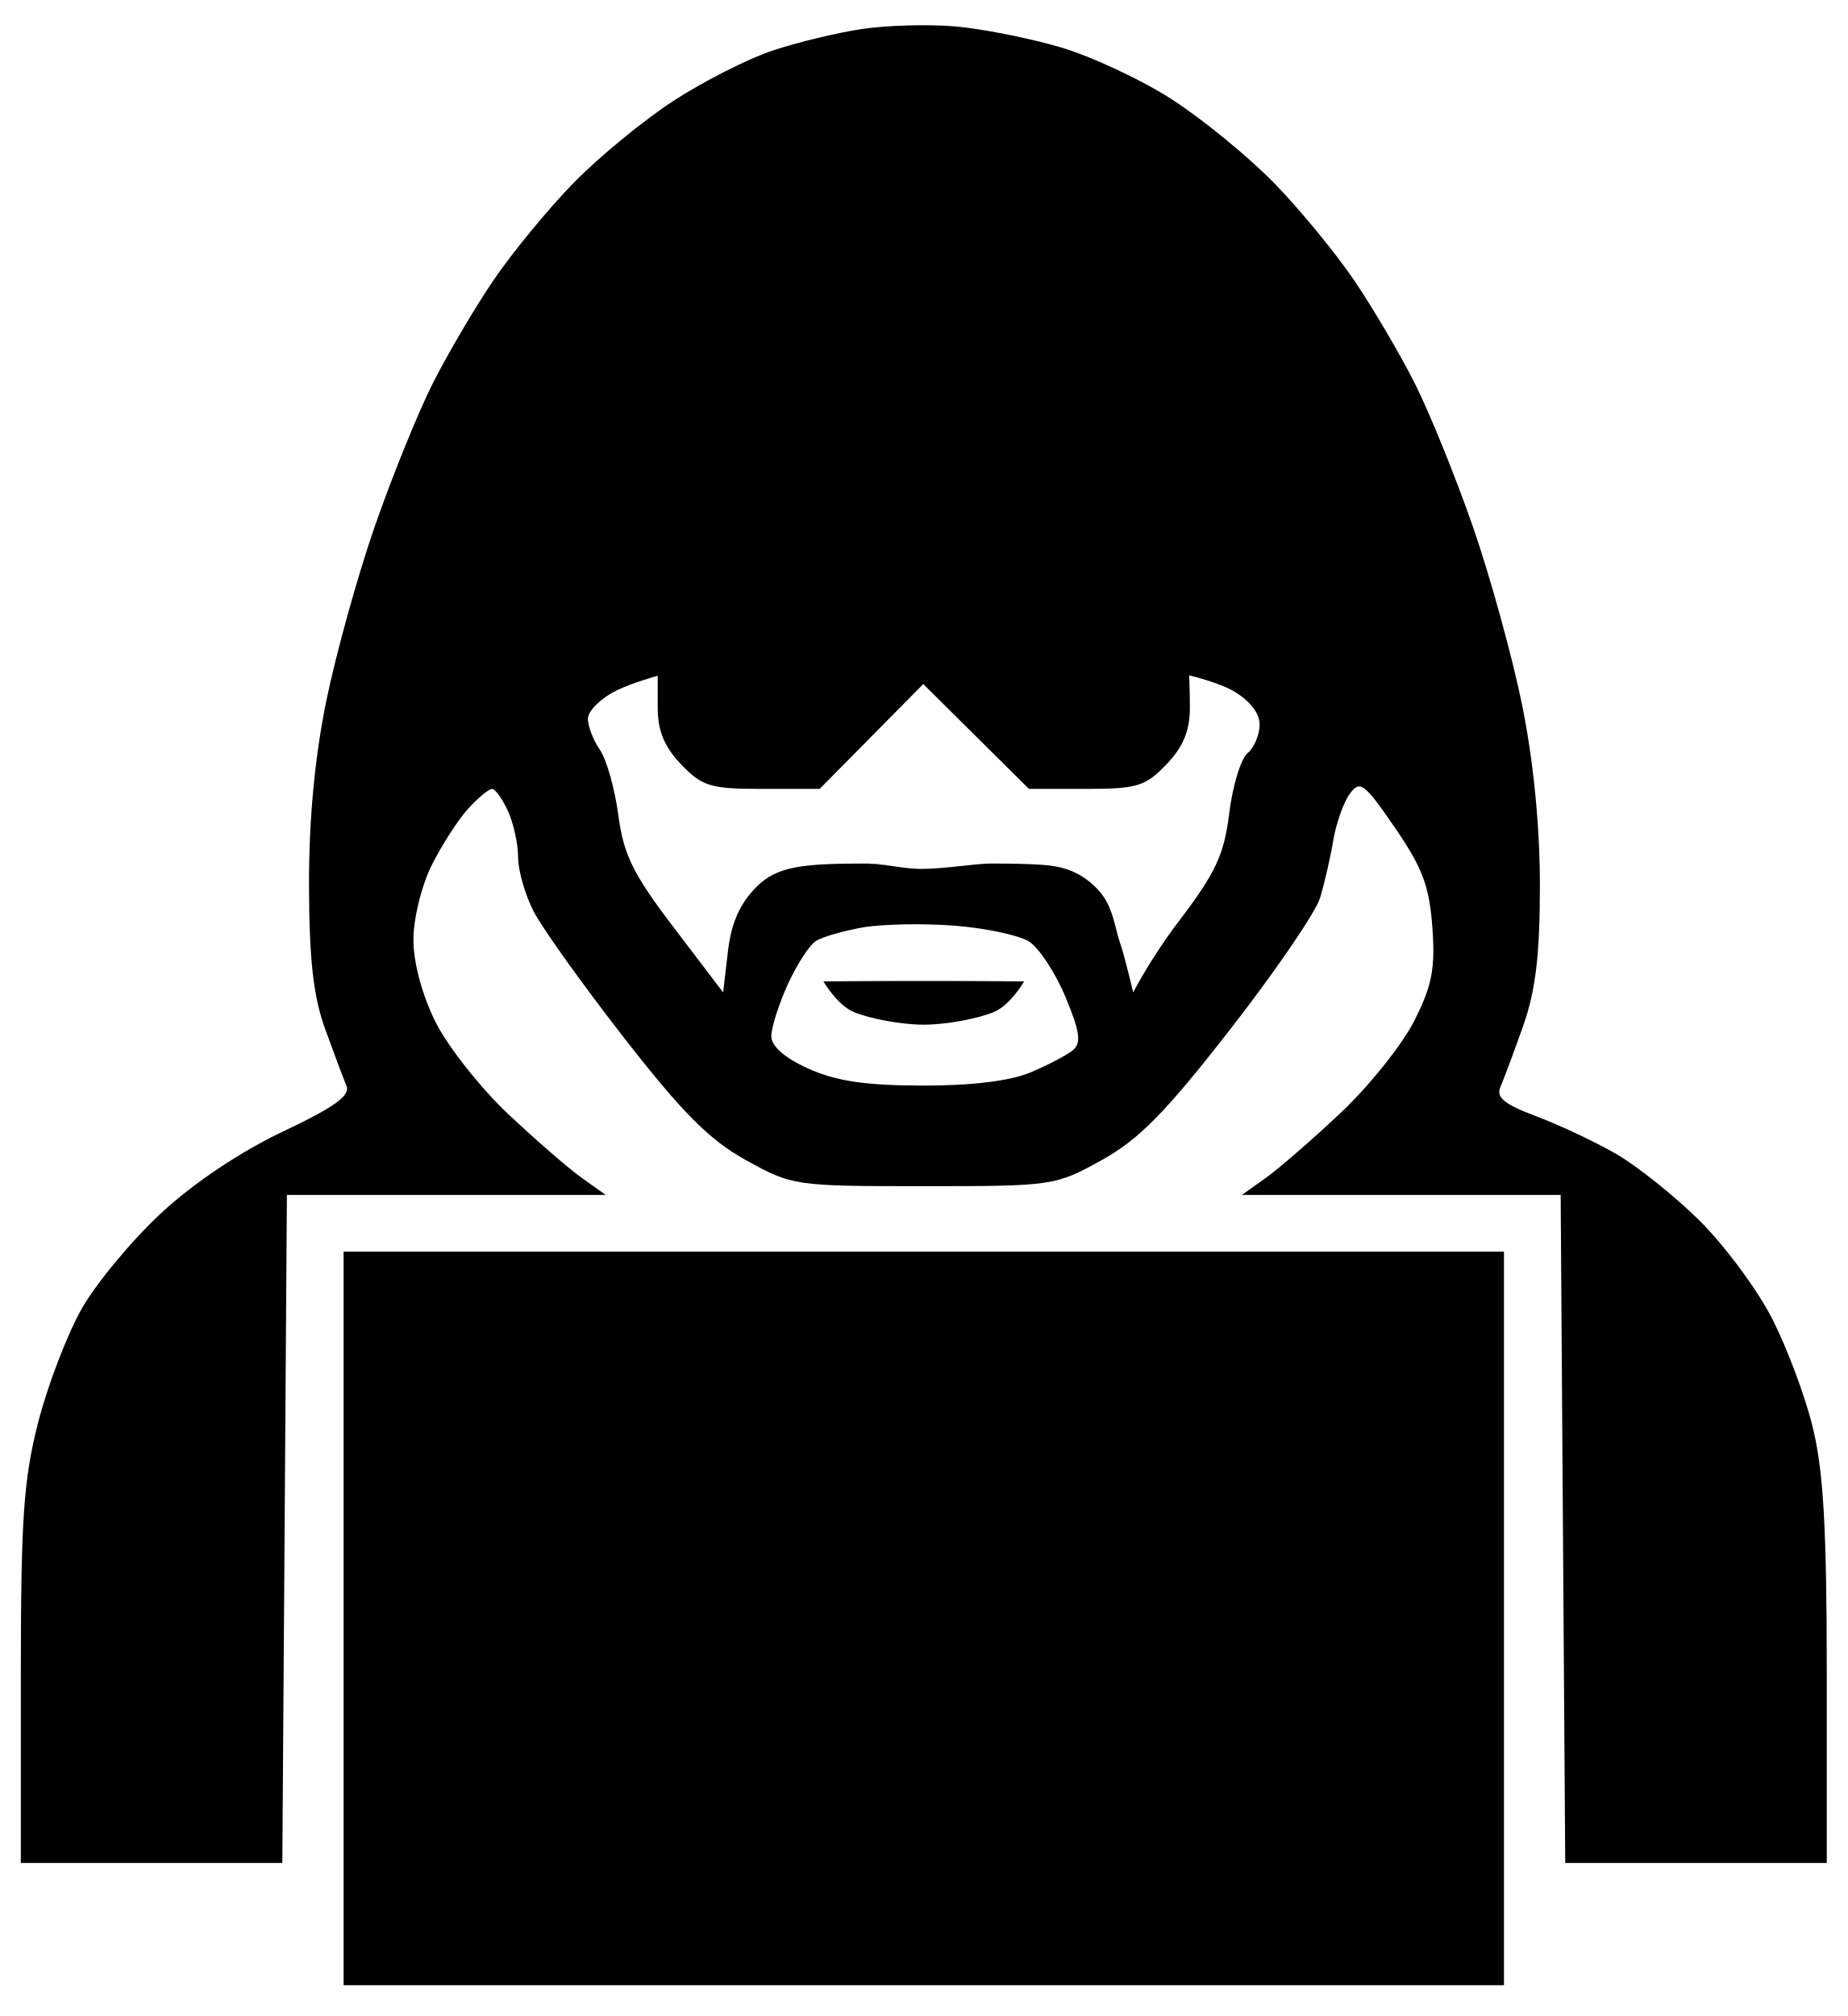
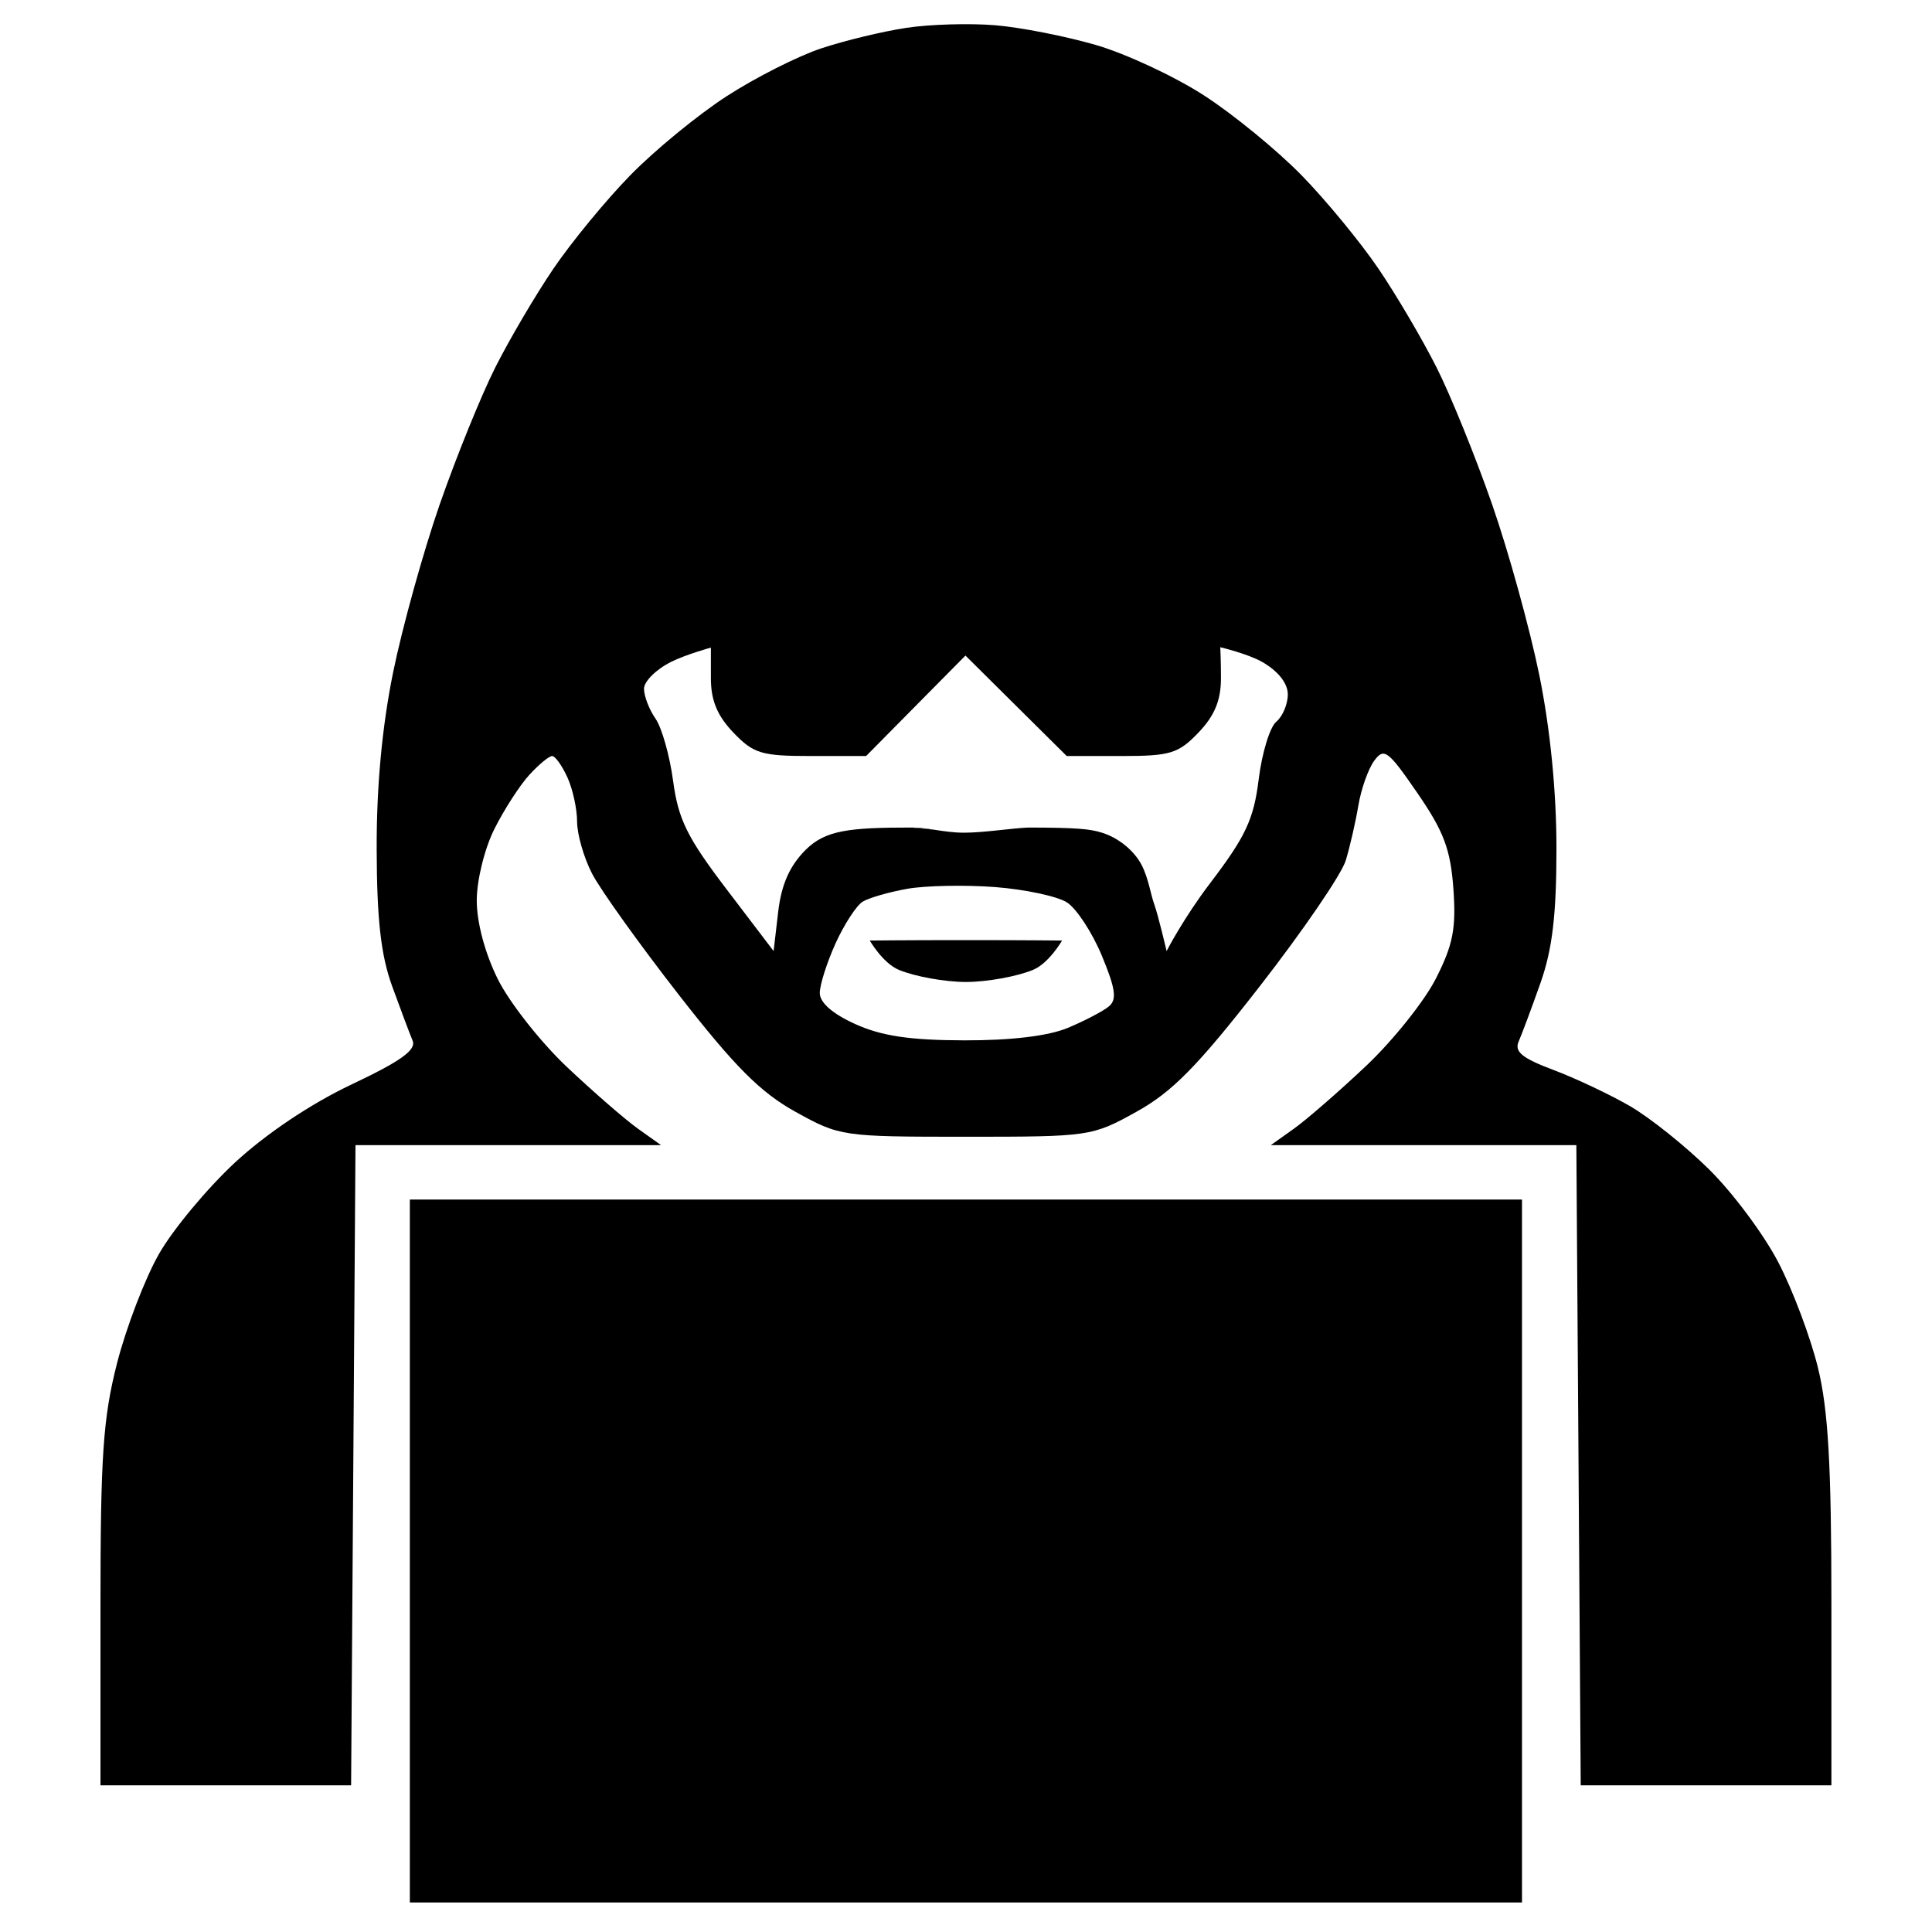
- <svg xmlns="http://www.w3.org/2000/svg" width="55" height="60" viewBox="0 0 55 60" fill="none">
+ <svg xmlns="http://www.w3.org/2000/svg" width="32" height="32" viewBox="0 0 55 60" fill="none">
  <path fill-rule="evenodd" clip-rule="evenodd" d="M25.81 25.7L26.531 25.77L26.542 25.772C26.286 25.733 26.044 25.697 25.81 25.7ZM25.412 30.119C24.917 29.912 24.511 29.209 24.511 29.209C24.511 29.209 25.583 29.196 27.498 29.196C29.412 29.196 30.484 29.209 30.484 29.209C30.484 29.209 30.079 29.912 29.584 30.119C29.088 30.326 28.149 30.496 27.498 30.496C26.846 30.496 25.907 30.326 25.412 30.119ZM10.228 59.083V48.168V37.253H27.498H44.767V48.168V59.083H27.498H10.228Z" fill="black" />
  <path fill-rule="evenodd" clip-rule="evenodd" d="M25.651 0.864C24.92 0.974 23.73 1.261 23.005 1.502C22.28 1.742 20.958 2.411 20.067 2.988C19.176 3.564 17.827 4.671 17.07 5.447C16.313 6.223 15.24 7.528 14.685 8.347C14.129 9.165 13.318 10.545 12.881 11.412C12.444 12.278 11.669 14.191 11.157 15.661C10.646 17.132 9.994 19.481 9.708 20.882C9.365 22.572 9.192 24.424 9.198 26.378C9.204 28.558 9.329 29.665 9.678 30.626C9.937 31.34 10.223 32.1 10.313 32.315C10.435 32.606 9.956 32.951 8.422 33.677C7.156 34.276 5.765 35.208 4.798 36.103C3.936 36.903 2.874 38.178 2.44 38.937C2.006 39.697 1.419 41.226 1.135 42.335C0.7 44.038 0.62 45.217 0.62 49.898V55.444H4.512H8.404L8.472 45.504L8.54 35.563H13.285H18.029L17.31 35.051C16.914 34.769 15.922 33.906 15.104 33.134C14.287 32.361 13.323 31.136 12.962 30.412C12.563 29.611 12.306 28.652 12.306 27.965C12.306 27.335 12.548 26.353 12.855 25.742C13.156 25.141 13.644 24.385 13.939 24.064C14.233 23.742 14.552 23.479 14.647 23.479C14.742 23.479 14.955 23.777 15.121 24.141C15.287 24.505 15.422 25.123 15.422 25.515C15.422 25.907 15.63 26.633 15.885 27.127C16.139 27.622 17.351 29.316 18.578 30.891C20.318 33.124 21.116 33.926 22.206 34.529C23.581 35.292 23.661 35.303 27.498 35.303C31.336 35.303 31.414 35.292 32.792 34.528C33.904 33.912 34.692 33.111 36.623 30.63C37.96 28.912 39.161 27.156 39.292 26.727C39.423 26.299 39.599 25.53 39.685 25.018C39.77 24.507 39.991 23.881 40.176 23.628C40.482 23.209 40.605 23.301 41.52 24.631C42.338 25.819 42.548 26.378 42.636 27.599C42.725 28.829 42.627 29.337 42.096 30.384C41.739 31.089 40.762 32.312 39.926 33.102C39.089 33.892 38.081 34.769 37.686 35.051L36.967 35.563H41.711H46.455L46.523 45.504L46.591 55.444H50.483H54.376V49.809C54.376 45.5 54.277 43.771 53.956 42.467C53.726 41.529 53.173 40.059 52.727 39.202C52.282 38.344 51.318 37.049 50.584 36.323C49.85 35.597 48.738 34.708 48.112 34.346C47.486 33.985 46.414 33.479 45.728 33.222C44.765 32.86 44.524 32.66 44.665 32.34C44.765 32.112 45.07 31.295 45.342 30.524C45.71 29.481 45.837 28.414 45.837 26.353C45.837 24.581 45.645 22.638 45.303 20.959C45.008 19.515 44.35 17.132 43.838 15.661C43.327 14.191 42.551 12.278 42.114 11.412C41.678 10.545 40.866 9.165 40.311 8.347C39.756 7.528 38.682 6.223 37.925 5.447C37.168 4.671 35.803 3.553 34.891 2.963C33.979 2.373 32.468 1.669 31.534 1.397C30.599 1.125 29.192 0.849 28.407 0.784C27.621 0.718 26.381 0.754 25.651 0.864ZM19.577 21.061C19.577 21.749 19.775 22.228 20.275 22.75C20.901 23.404 21.148 23.479 22.685 23.479H24.398L25.94 21.919L27.483 20.359L29.055 21.919L30.628 23.479H32.325C33.846 23.479 34.095 23.403 34.72 22.75C35.22 22.228 35.418 21.749 35.418 21.061C35.418 20.533 35.397 20.1 35.397 20.1C35.397 20.1 36.255 20.305 36.694 20.555C37.191 20.838 37.493 21.218 37.494 21.563C37.495 21.867 37.333 22.251 37.135 22.415C36.937 22.58 36.691 23.384 36.59 24.201C36.436 25.444 36.188 25.974 35.078 27.433C34.25 28.521 33.73 29.536 33.73 29.536C33.73 29.536 33.471 28.428 33.345 28.079C33.236 27.779 33.167 27.276 32.956 26.866C32.723 26.416 32.234 26.017 31.722 25.86C31.347 25.744 30.975 25.704 29.445 25.7C28.926 25.719 28.06 25.86 27.441 25.86C27.119 25.86 26.824 25.815 26.546 25.773L26.542 25.772L26.531 25.77L25.81 25.7C23.862 25.7 23.13 25.783 22.517 26.396C22.022 26.892 21.767 27.468 21.667 28.32L21.525 29.536L20.061 27.612C18.844 26.014 18.564 25.446 18.405 24.259C18.3 23.472 18.053 22.598 17.857 22.317C17.66 22.035 17.5 21.617 17.5 21.389C17.5 21.161 17.88 20.785 18.344 20.554C18.808 20.323 19.577 20.112 19.577 20.112V21.061ZM31.718 29.678C31.419 28.959 30.932 28.215 30.635 28.025C30.338 27.835 29.335 27.621 28.407 27.549C27.478 27.478 26.251 27.502 25.68 27.602C25.109 27.703 24.483 27.883 24.29 28.003C24.096 28.123 23.719 28.704 23.451 29.293C23.183 29.883 22.962 30.576 22.959 30.833C22.955 31.134 23.347 31.48 24.057 31.802C24.874 32.173 25.752 32.305 27.441 32.309C28.907 32.313 30.059 32.174 30.667 31.92C31.187 31.702 31.759 31.403 31.937 31.255C32.192 31.043 32.146 30.708 31.718 29.678Z" fill="black" />
</svg>
